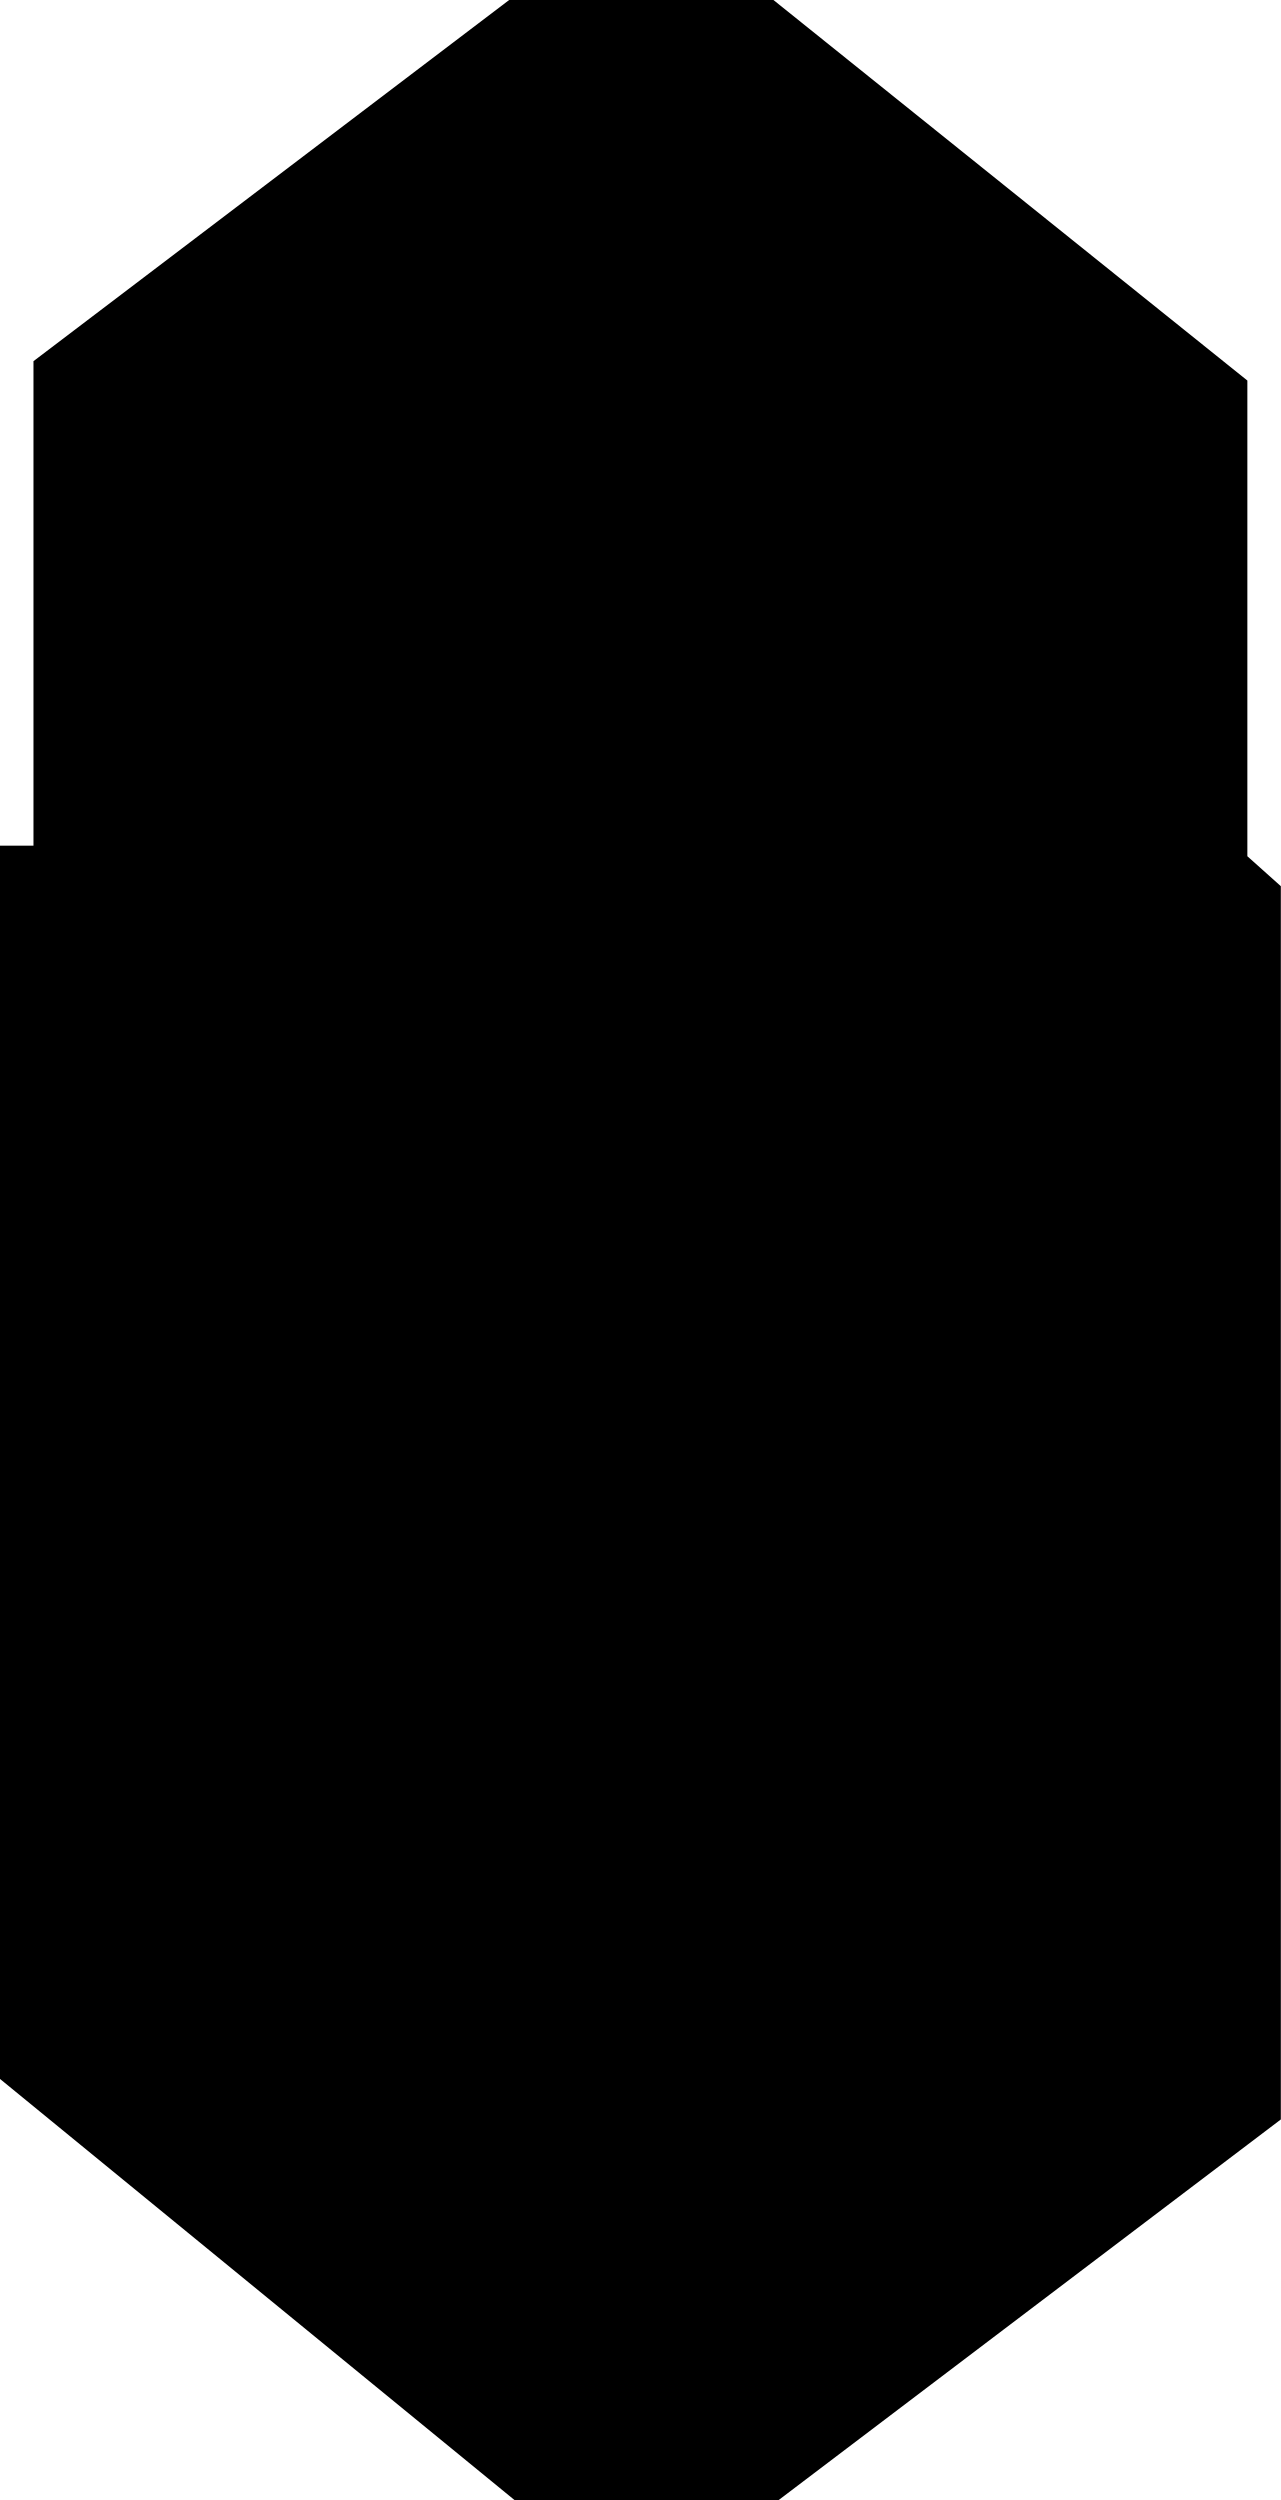
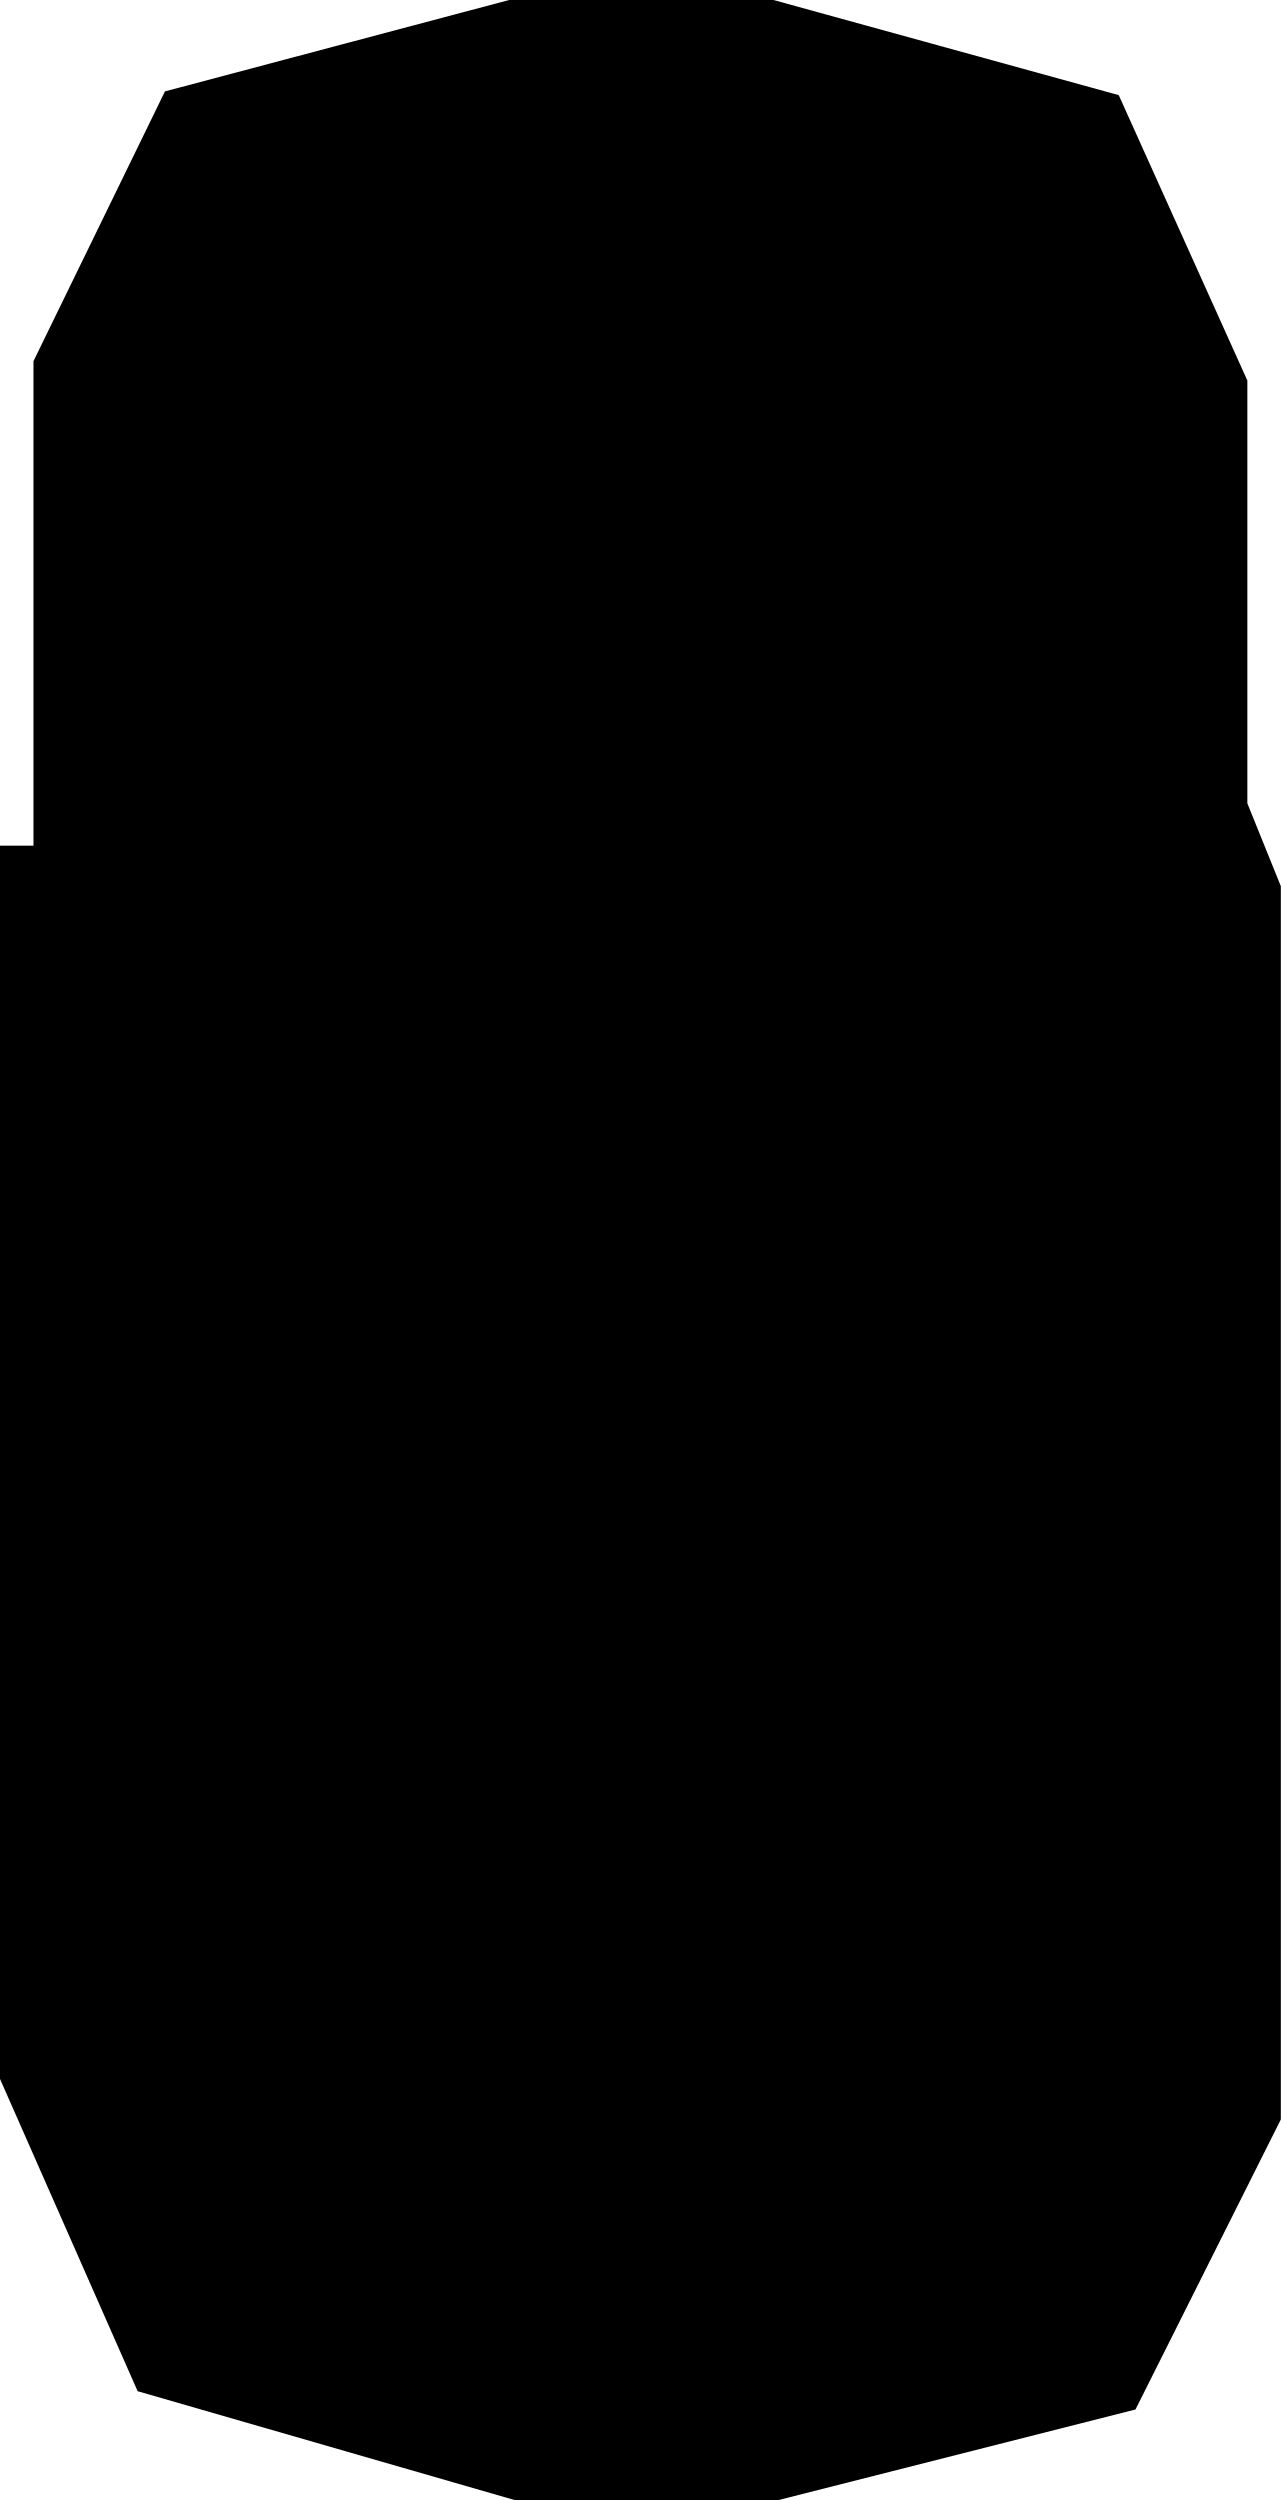
<svg xmlns="http://www.w3.org/2000/svg" viewBox="-40.38 -190.848 197.744 385.968">
-   <polygon points="39.044,195.12 -40.38,130.112 -40.38,-60.288 -35.212,-60.288 -35.212,-60.288 -35.212,-135.088 38.228,-190.848 79.028,-190.848 152.196,-132.096 152.196,-58.656 157.364,-54.032 157.364,136.368 79.844,195.12" />
+   <polygon points="39.044,195.12 -19.13,178.324 -40.38,130.112 -40.38,-60.288 -35.212,-60.288 -35.212,-60.288 -35.212,-135.088 -14.914,-176.738 38.228,-190.848 79.028,-190.848 132.34,-176.16 152.196,-132.096 152.196,-66.822 157.364,-54.032 157.364,136.368 134.924,181.146 79.844,195.12" />
</svg>
